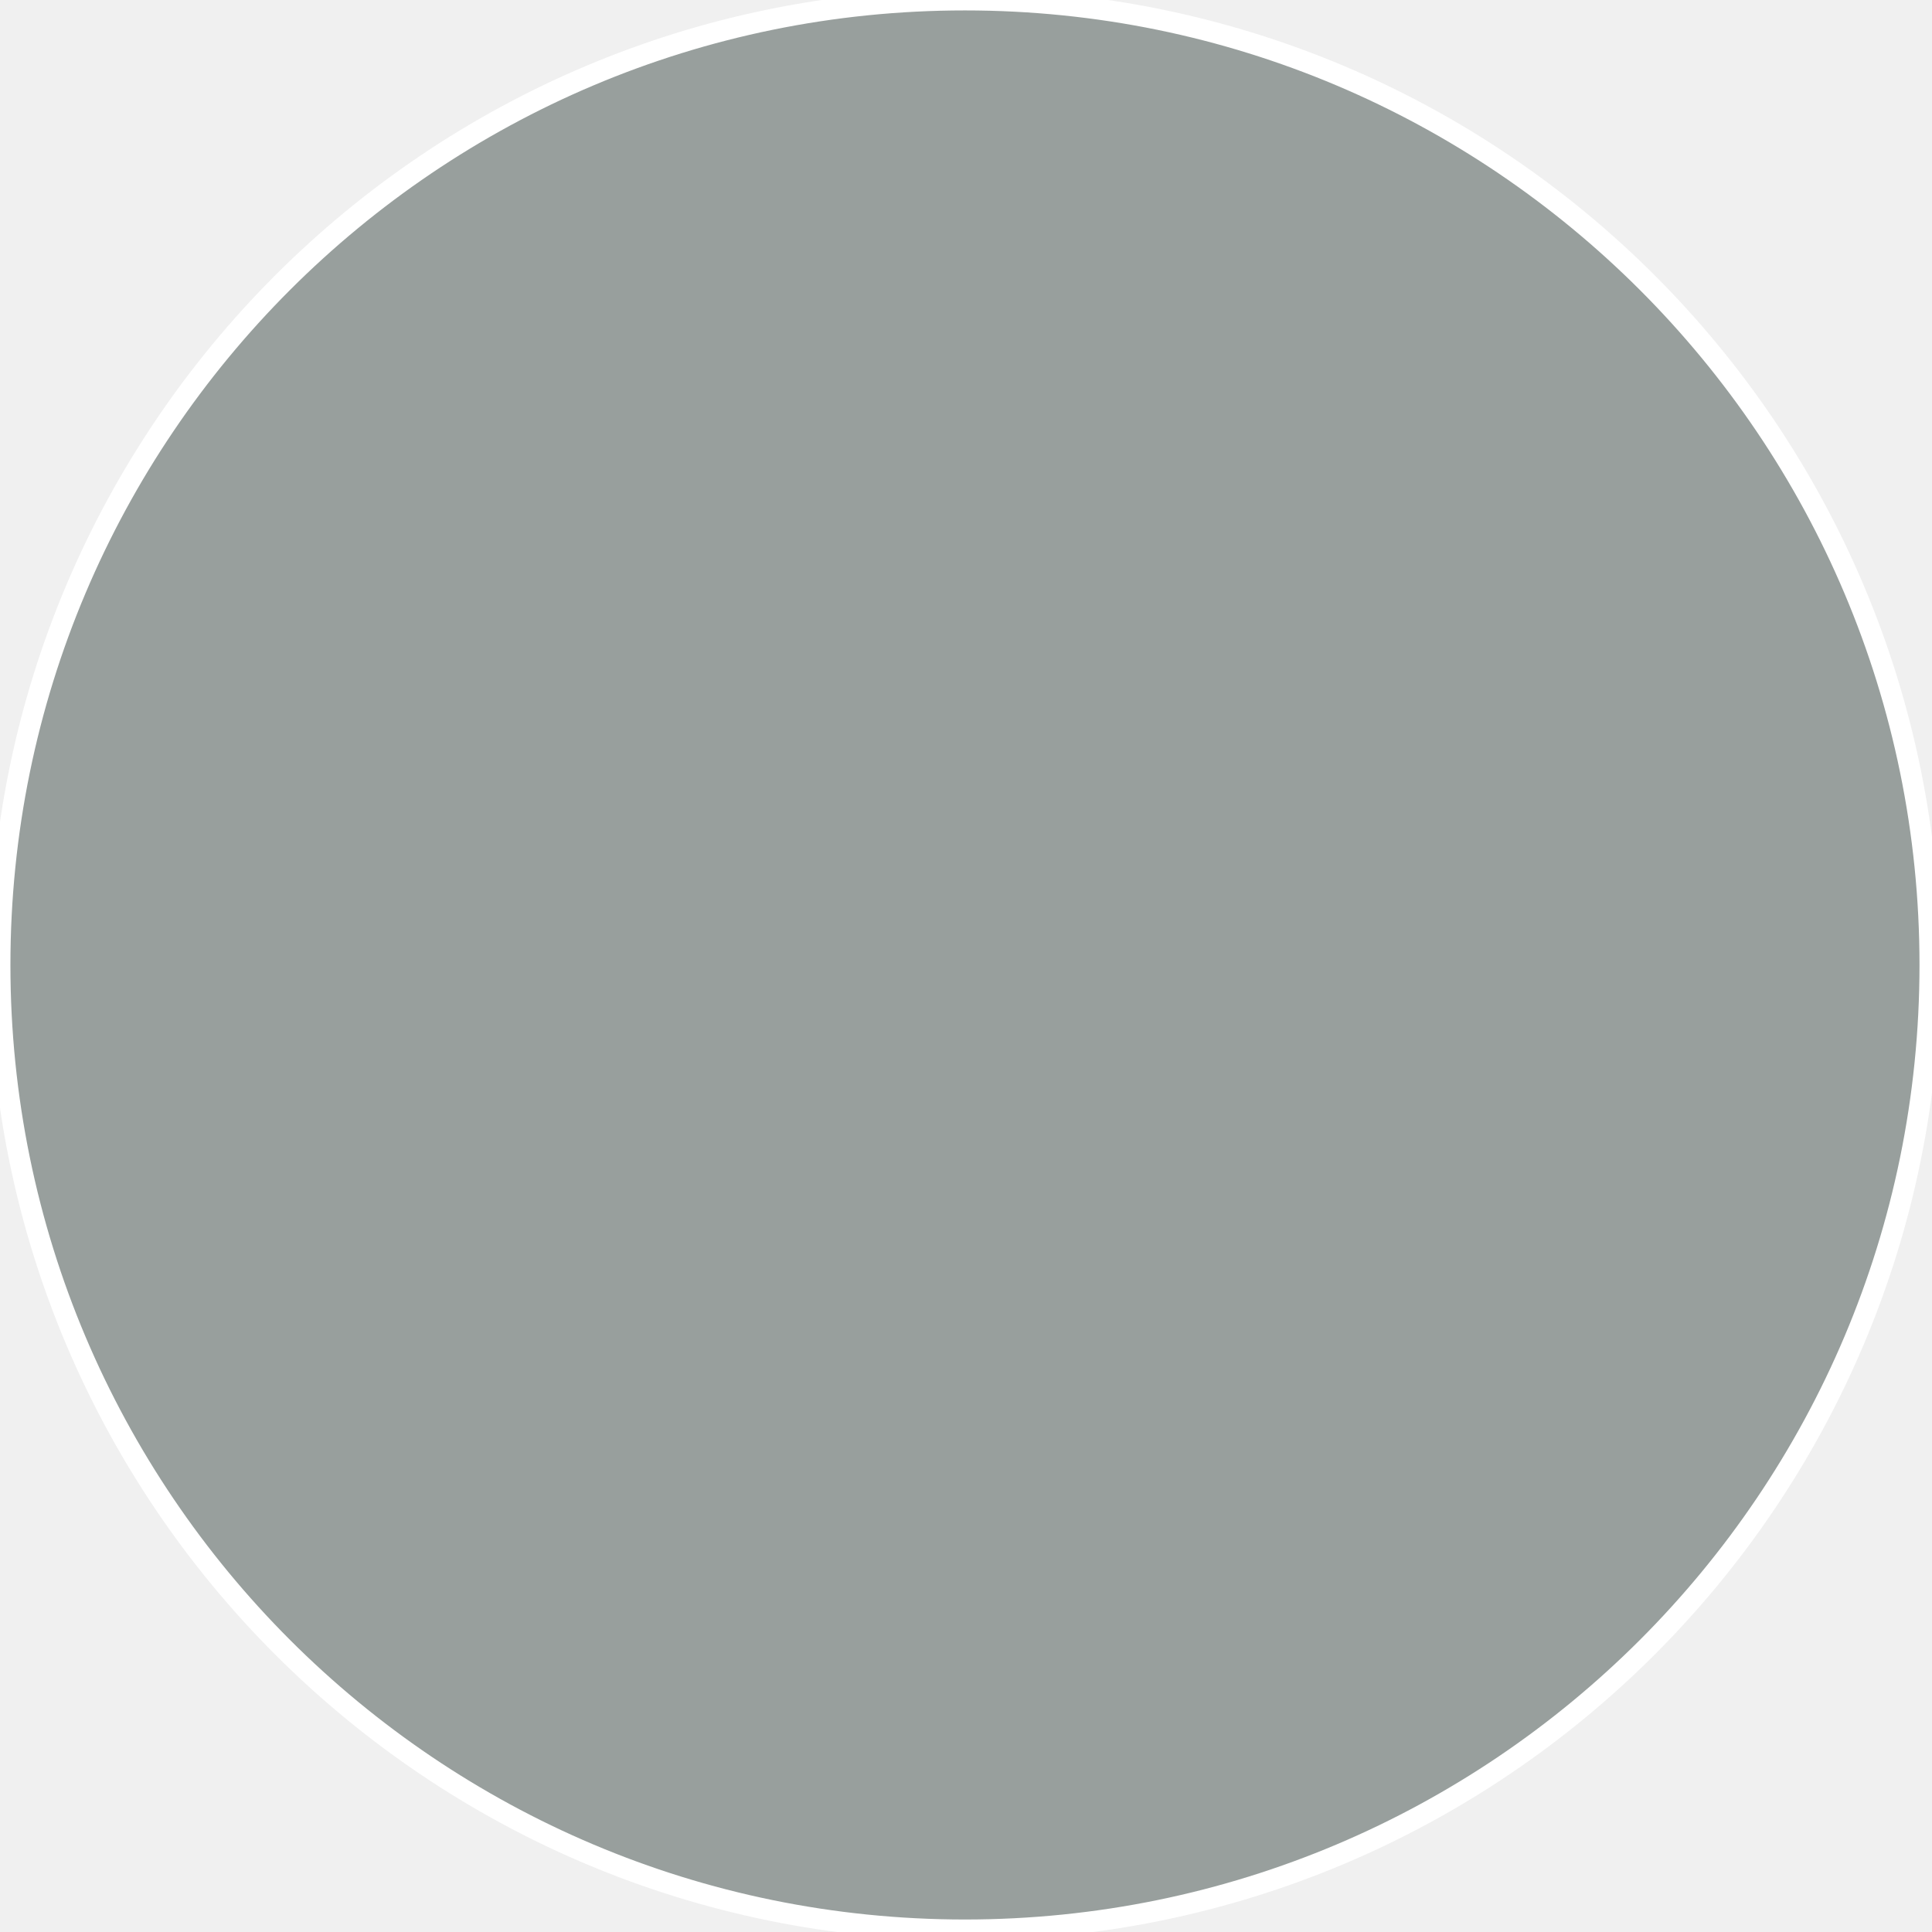
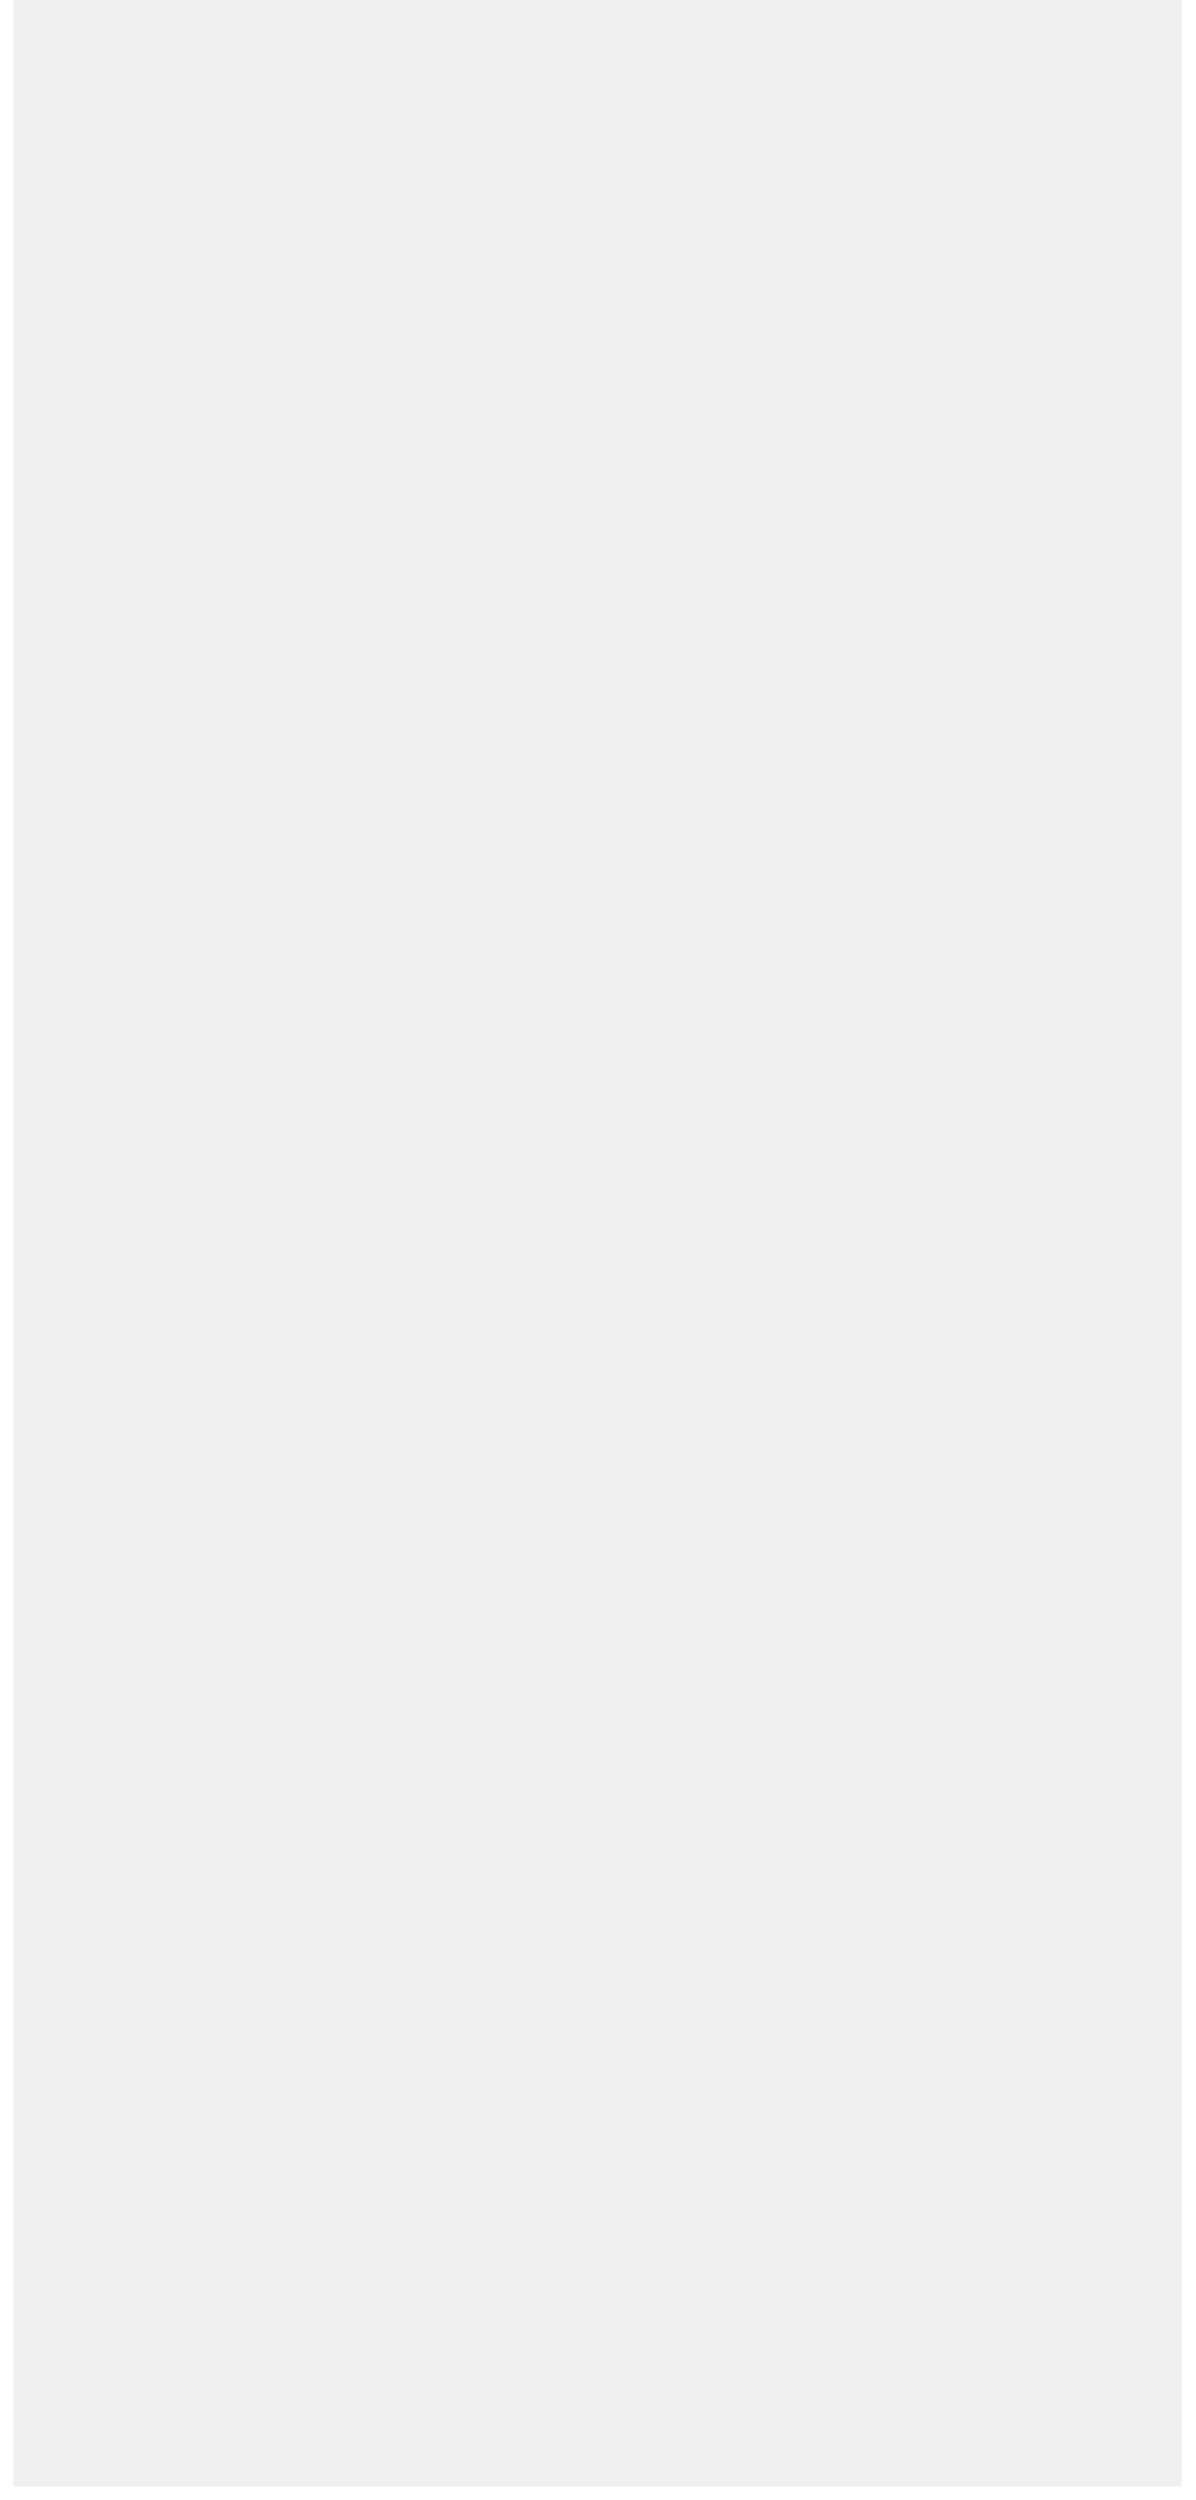
- <svg xmlns="http://www.w3.org/2000/svg" version="1.1" id="Layer_1" x="0px" y="0px" viewBox="0 0 92.7 92.7" enable-background="new 0 0 92.7 92.7" xml:space="preserve">
-   <circle fill="#727C79" fill-opacity="0.7" stroke="#FFFFFF" stroke-linecap="square" stroke-miterlimit="10" cx="46.3" cy="46.3" r="46.3" />
+ <svg xmlns="http://www.w3.org/2000/svg" version="1.1" id="Layer_1" x="0px" y="0px" viewBox="0 0 44.7 93.5" enable-background="new 0 0 44.7 93.5" xml:space="preserve">
+   <rect x="0" y="-0.8" fill="none" stroke="#FFFFFF" stroke-miterlimit="10" width="44.7" height="94.3" />
</svg>
